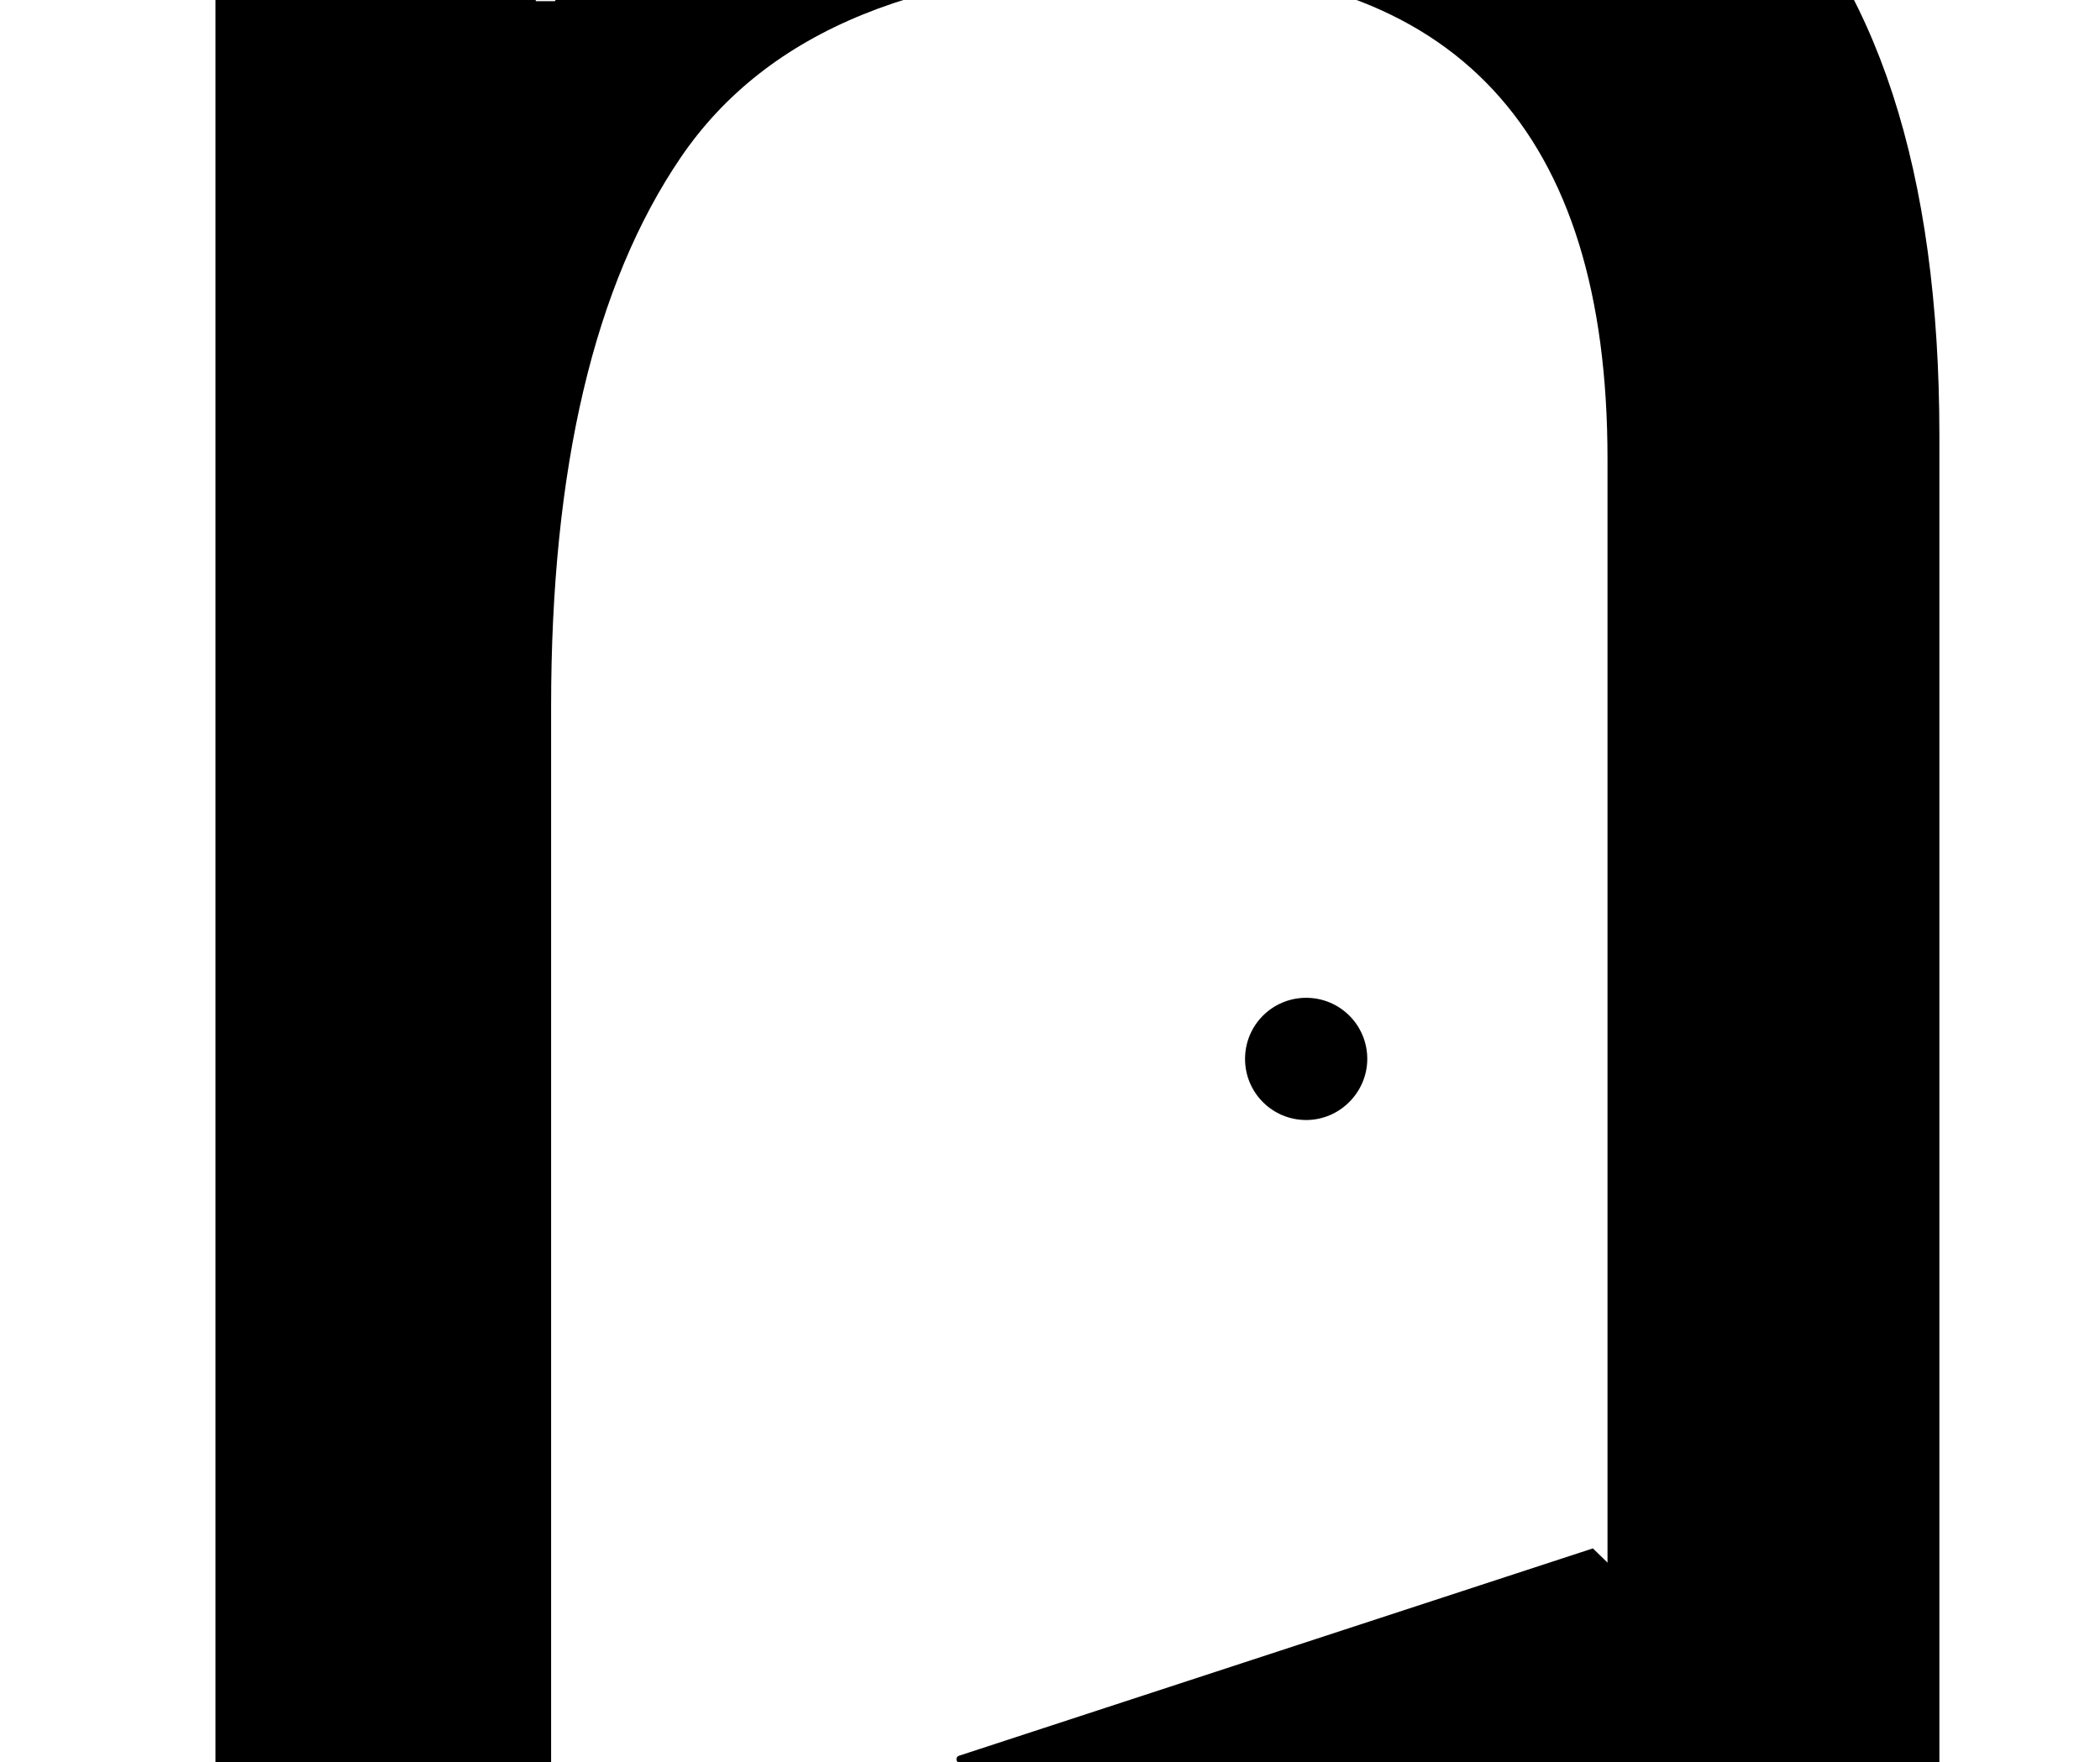
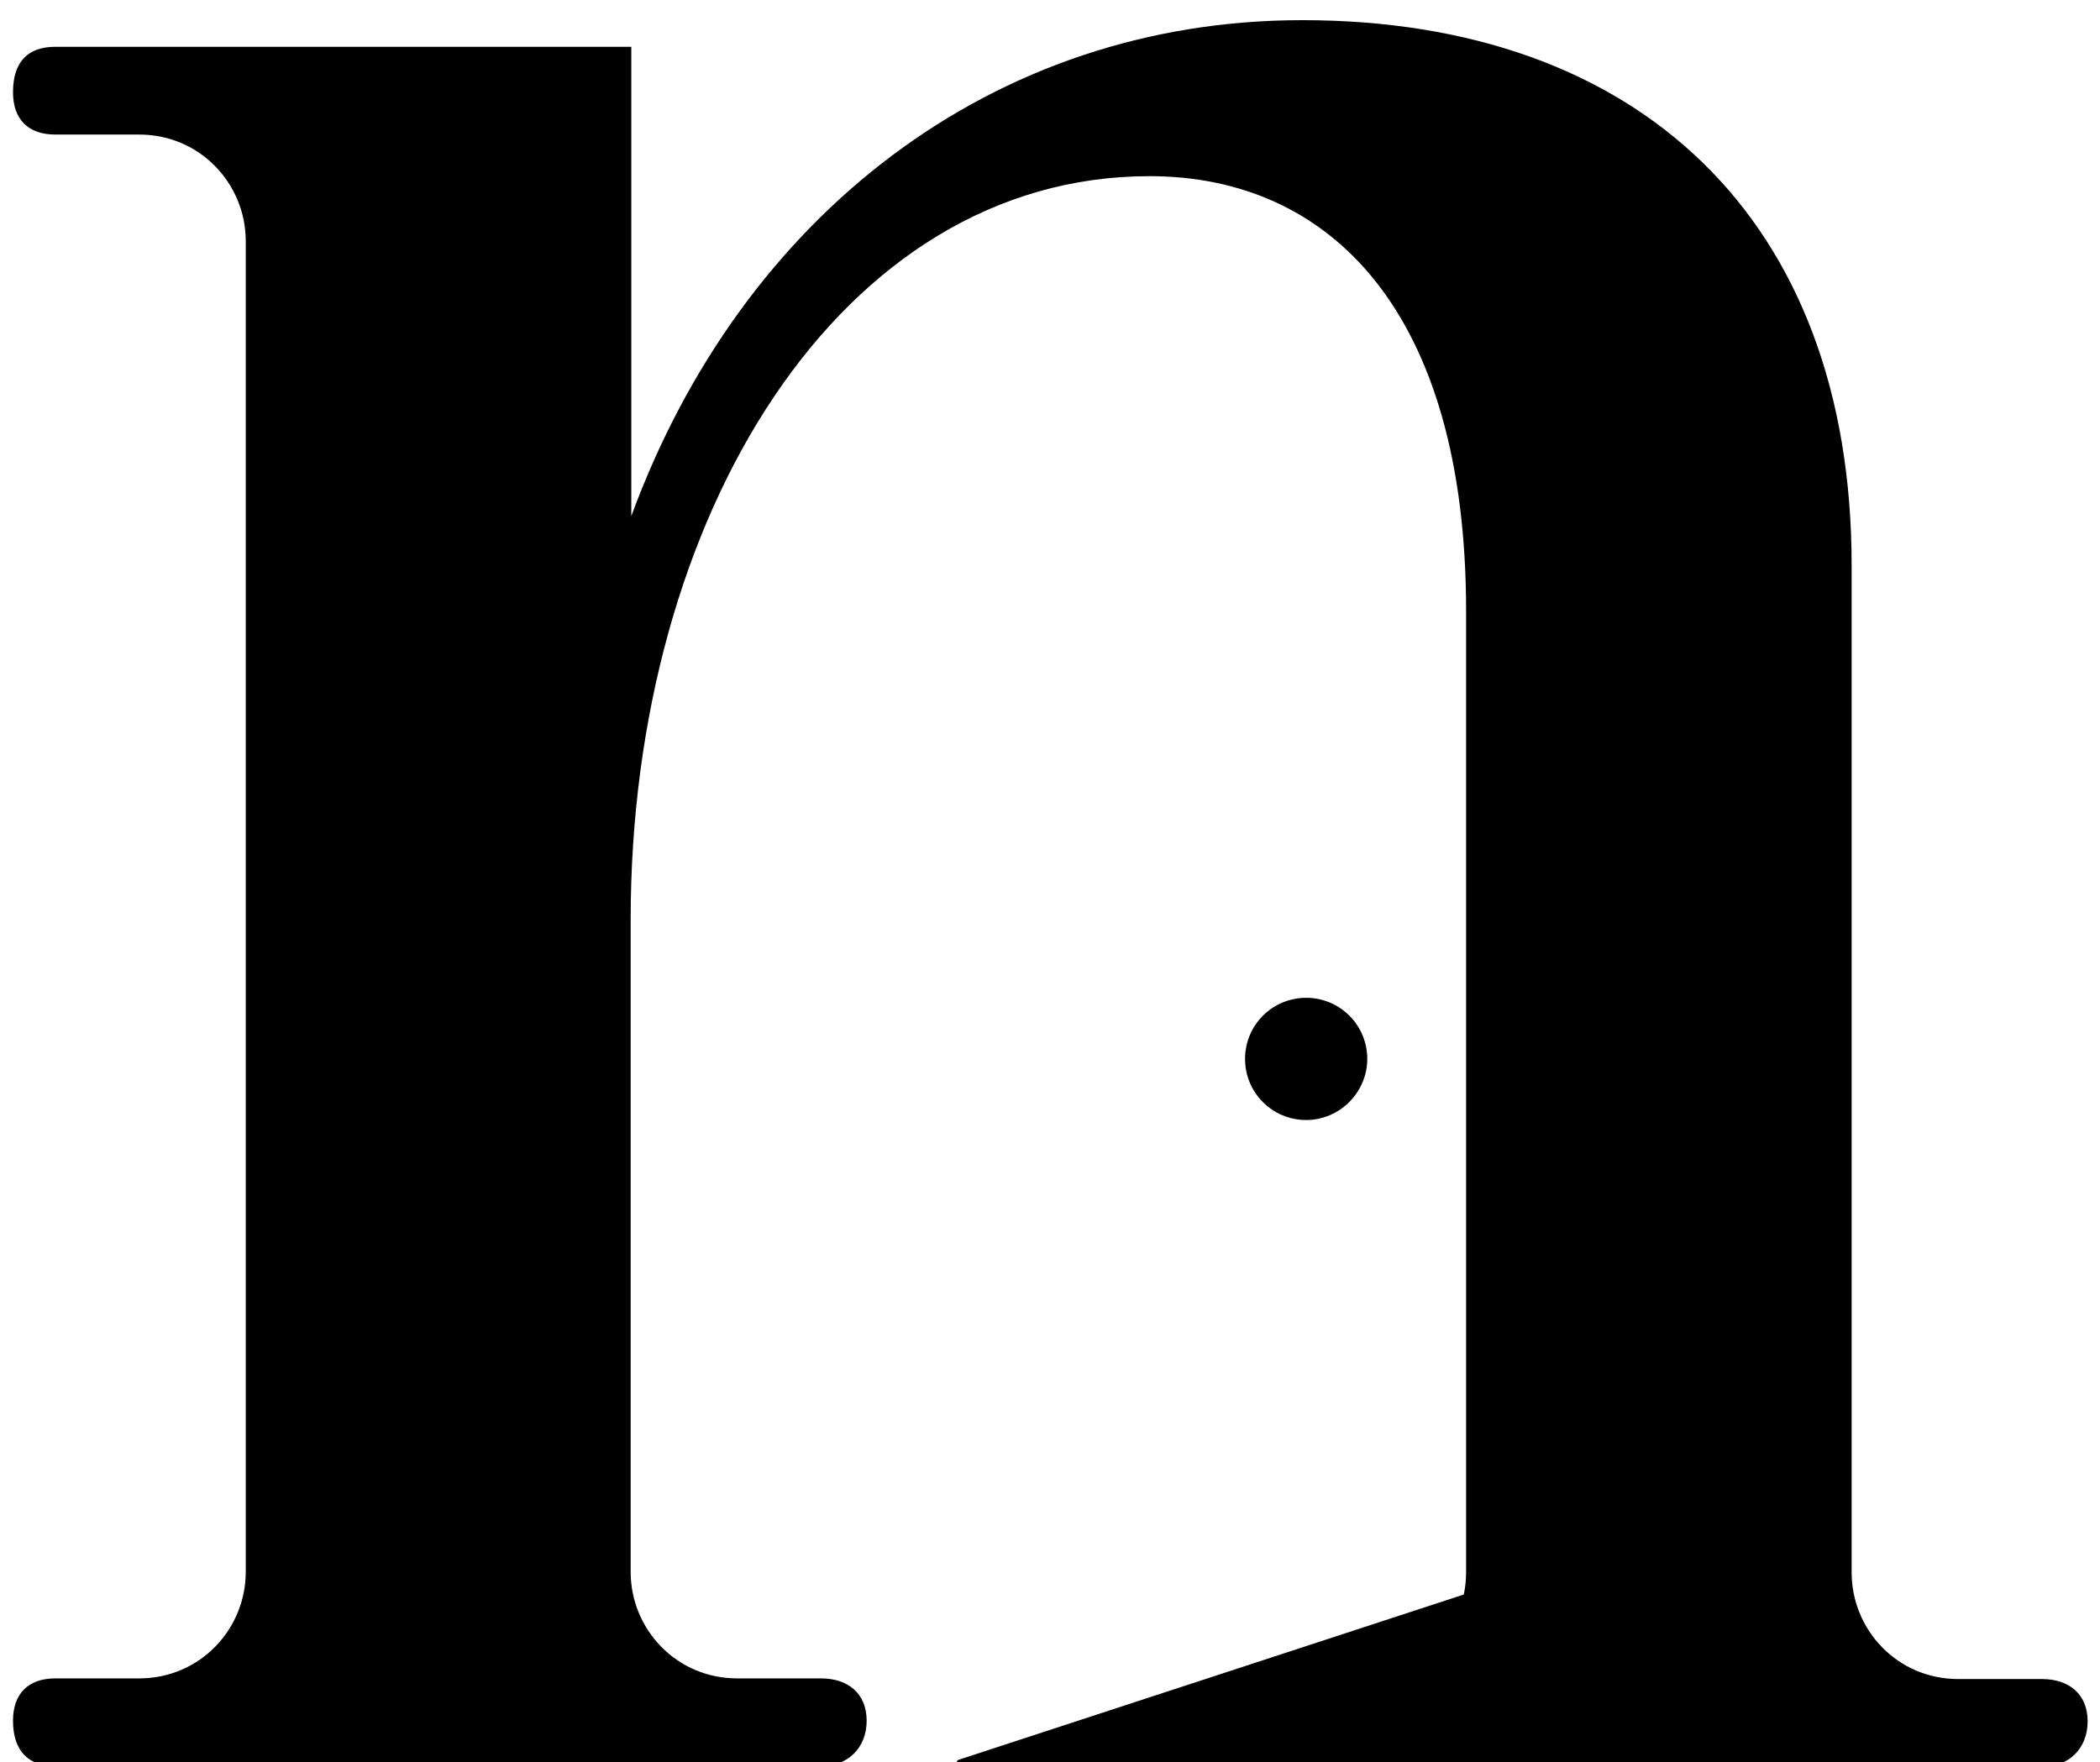
<svg xmlns="http://www.w3.org/2000/svg" version="1.1" id="Layer_1" x="0px" y="0px" viewBox="0 0 323 271" style="enable-background:new 0 0 323 271;" xml:space="preserve">
  <style type="text/css">
	.st0{fill:none;}
- 	.st1{font-family:'Isabel-Regular';}
- 	.st2{font-size:586.612px;}
+ 	.st1{enable-background:new    ;}
</style>
  <g>
    <g>
      <rect x="-16.7" y="-214.8" class="st0" width="363.7" height="660.8" />
-       <text transform="matrix(1 0 0 1 -16.7188 271.7744)" class="st1 st2">n</text>
-       <path d="M200.9,172.3L200.9,172.3c-5.2,0-9.4-4.2-9.4-9.4v0c0-5.2,4.2-9.4,9.4-9.4h0c5.2,0,9.4,4.2,9.4,9.4v0    C210.3,168,206.1,172.3,200.9,172.3z" />
+       <g class="st1">
+         <path d="M314.1,271.8H196.2c-4.1,0-6.5-2.3-6.5-7c0-4.1,2.3-6.5,6.5-6.5h12.9c9.4,0,16.4-7.6,16.4-16.4V94     c0-46.3-21.1-66.9-48.7-66.9c-47.5,0-79.8,52.2-79.8,114.4v100.3c0,8.8,7,16.4,16.4,16.4h12.9c4.1,0,7,2.3,7,6.5s-2.9,7-7,7H8.5     c-4.1,0-6.5-2.3-6.5-7c0-4.1,2.3-6.5,6.5-6.5h12.9c9.4,0,16.4-7.6,16.4-16.4V37.1c0-8.8-7-16.4-16.4-16.4H8.5     c-4.1,0-6.5-2.3-6.5-6.5c0-4.7,2.3-7,6.5-7h88.6v72.2c17-46.3,55.7-76.3,103.2-76.3c51.6,0,84.5,30.5,84.5,83.9v154.9     c0,8.8,7,16.4,16.4,16.4h12.9c4.1,0,7,2.3,7,6.5S318.2,271.8,314.1,271.8z" />
+       </g>
+       <path d="M200.9,172.3L200.9,172.3c-5.2,0-9.4-4.2-9.4-9.4l0,0c0-5.2,4.2-9.4,9.4-9.4l0,0c5.2,0,9.4,4.2,9.4,9.4l0,0    C210.3,168,206.1,172.3,200.9,172.3z" />
    </g>
-     <path d="M245,238.2l-97.5,31.9c-0.6,0.2-0.5,1.1,0.2,1.1H279" />
+     <path d="M245,238.8l-97.5,31.9c-0.6,0.2-0.5,1.1,0.2,1.1c73.8-0.4,146.3-0.1,131.3,0" />
  </g>
</svg>
